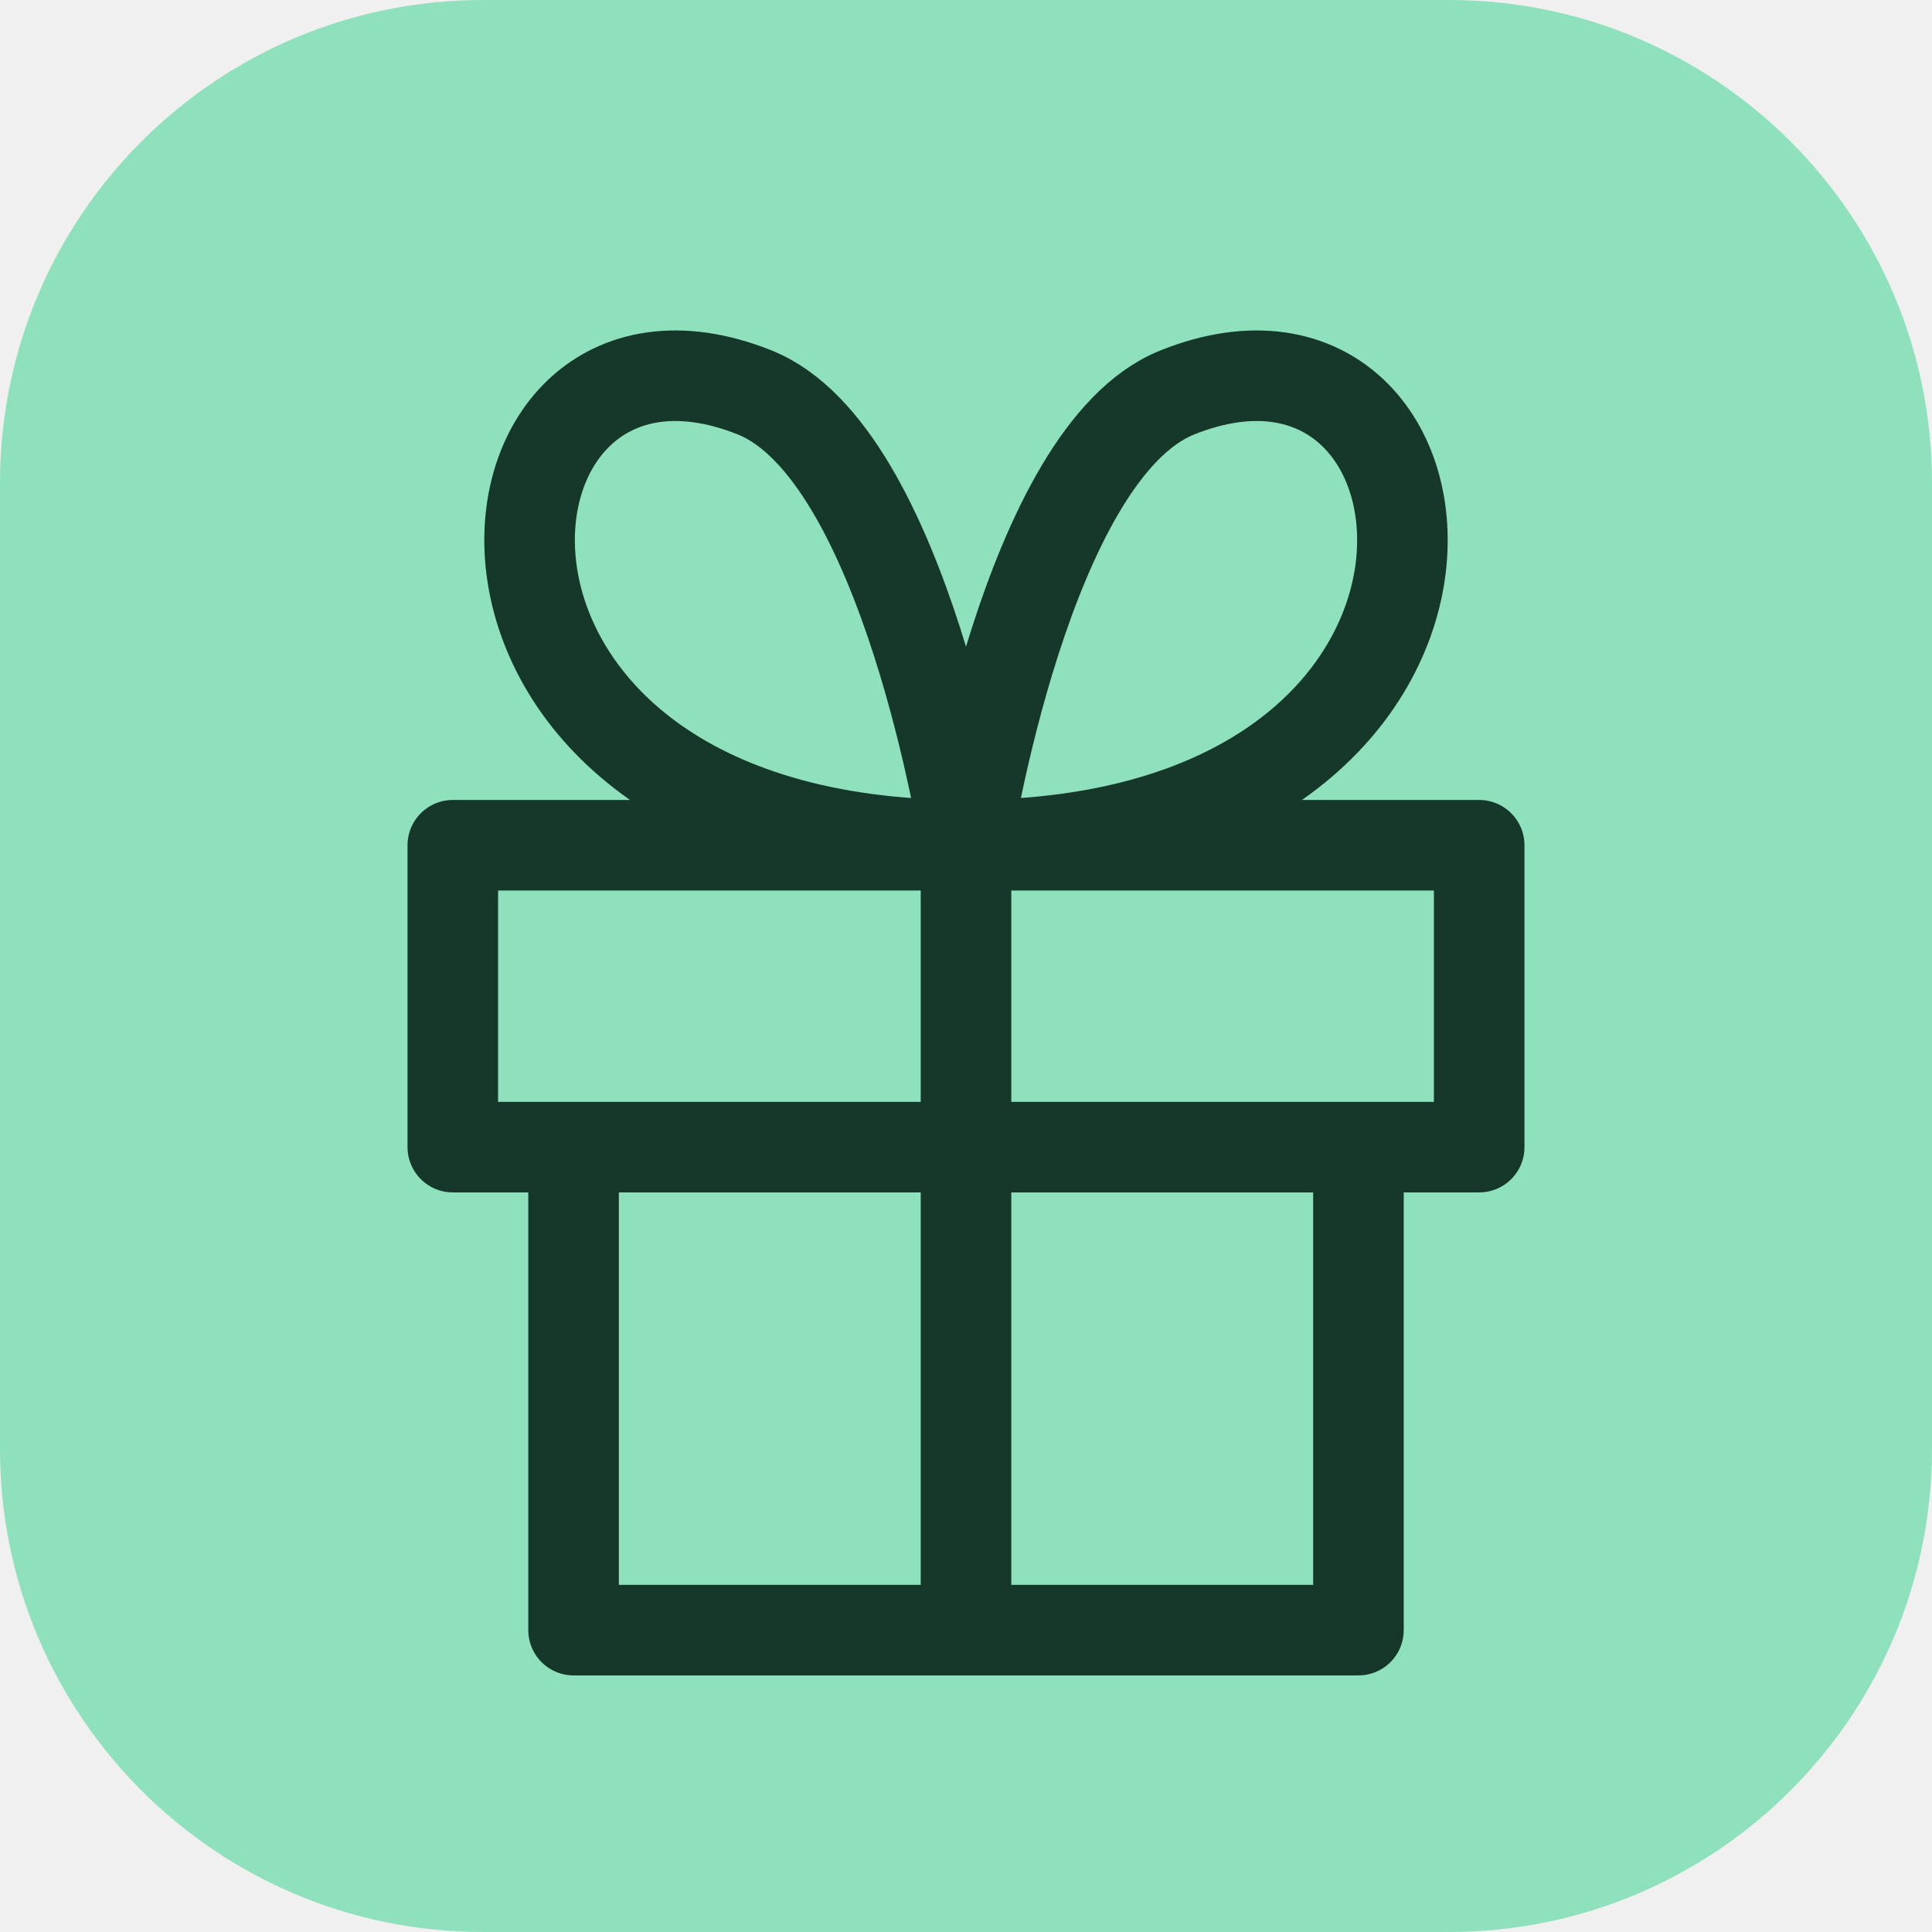
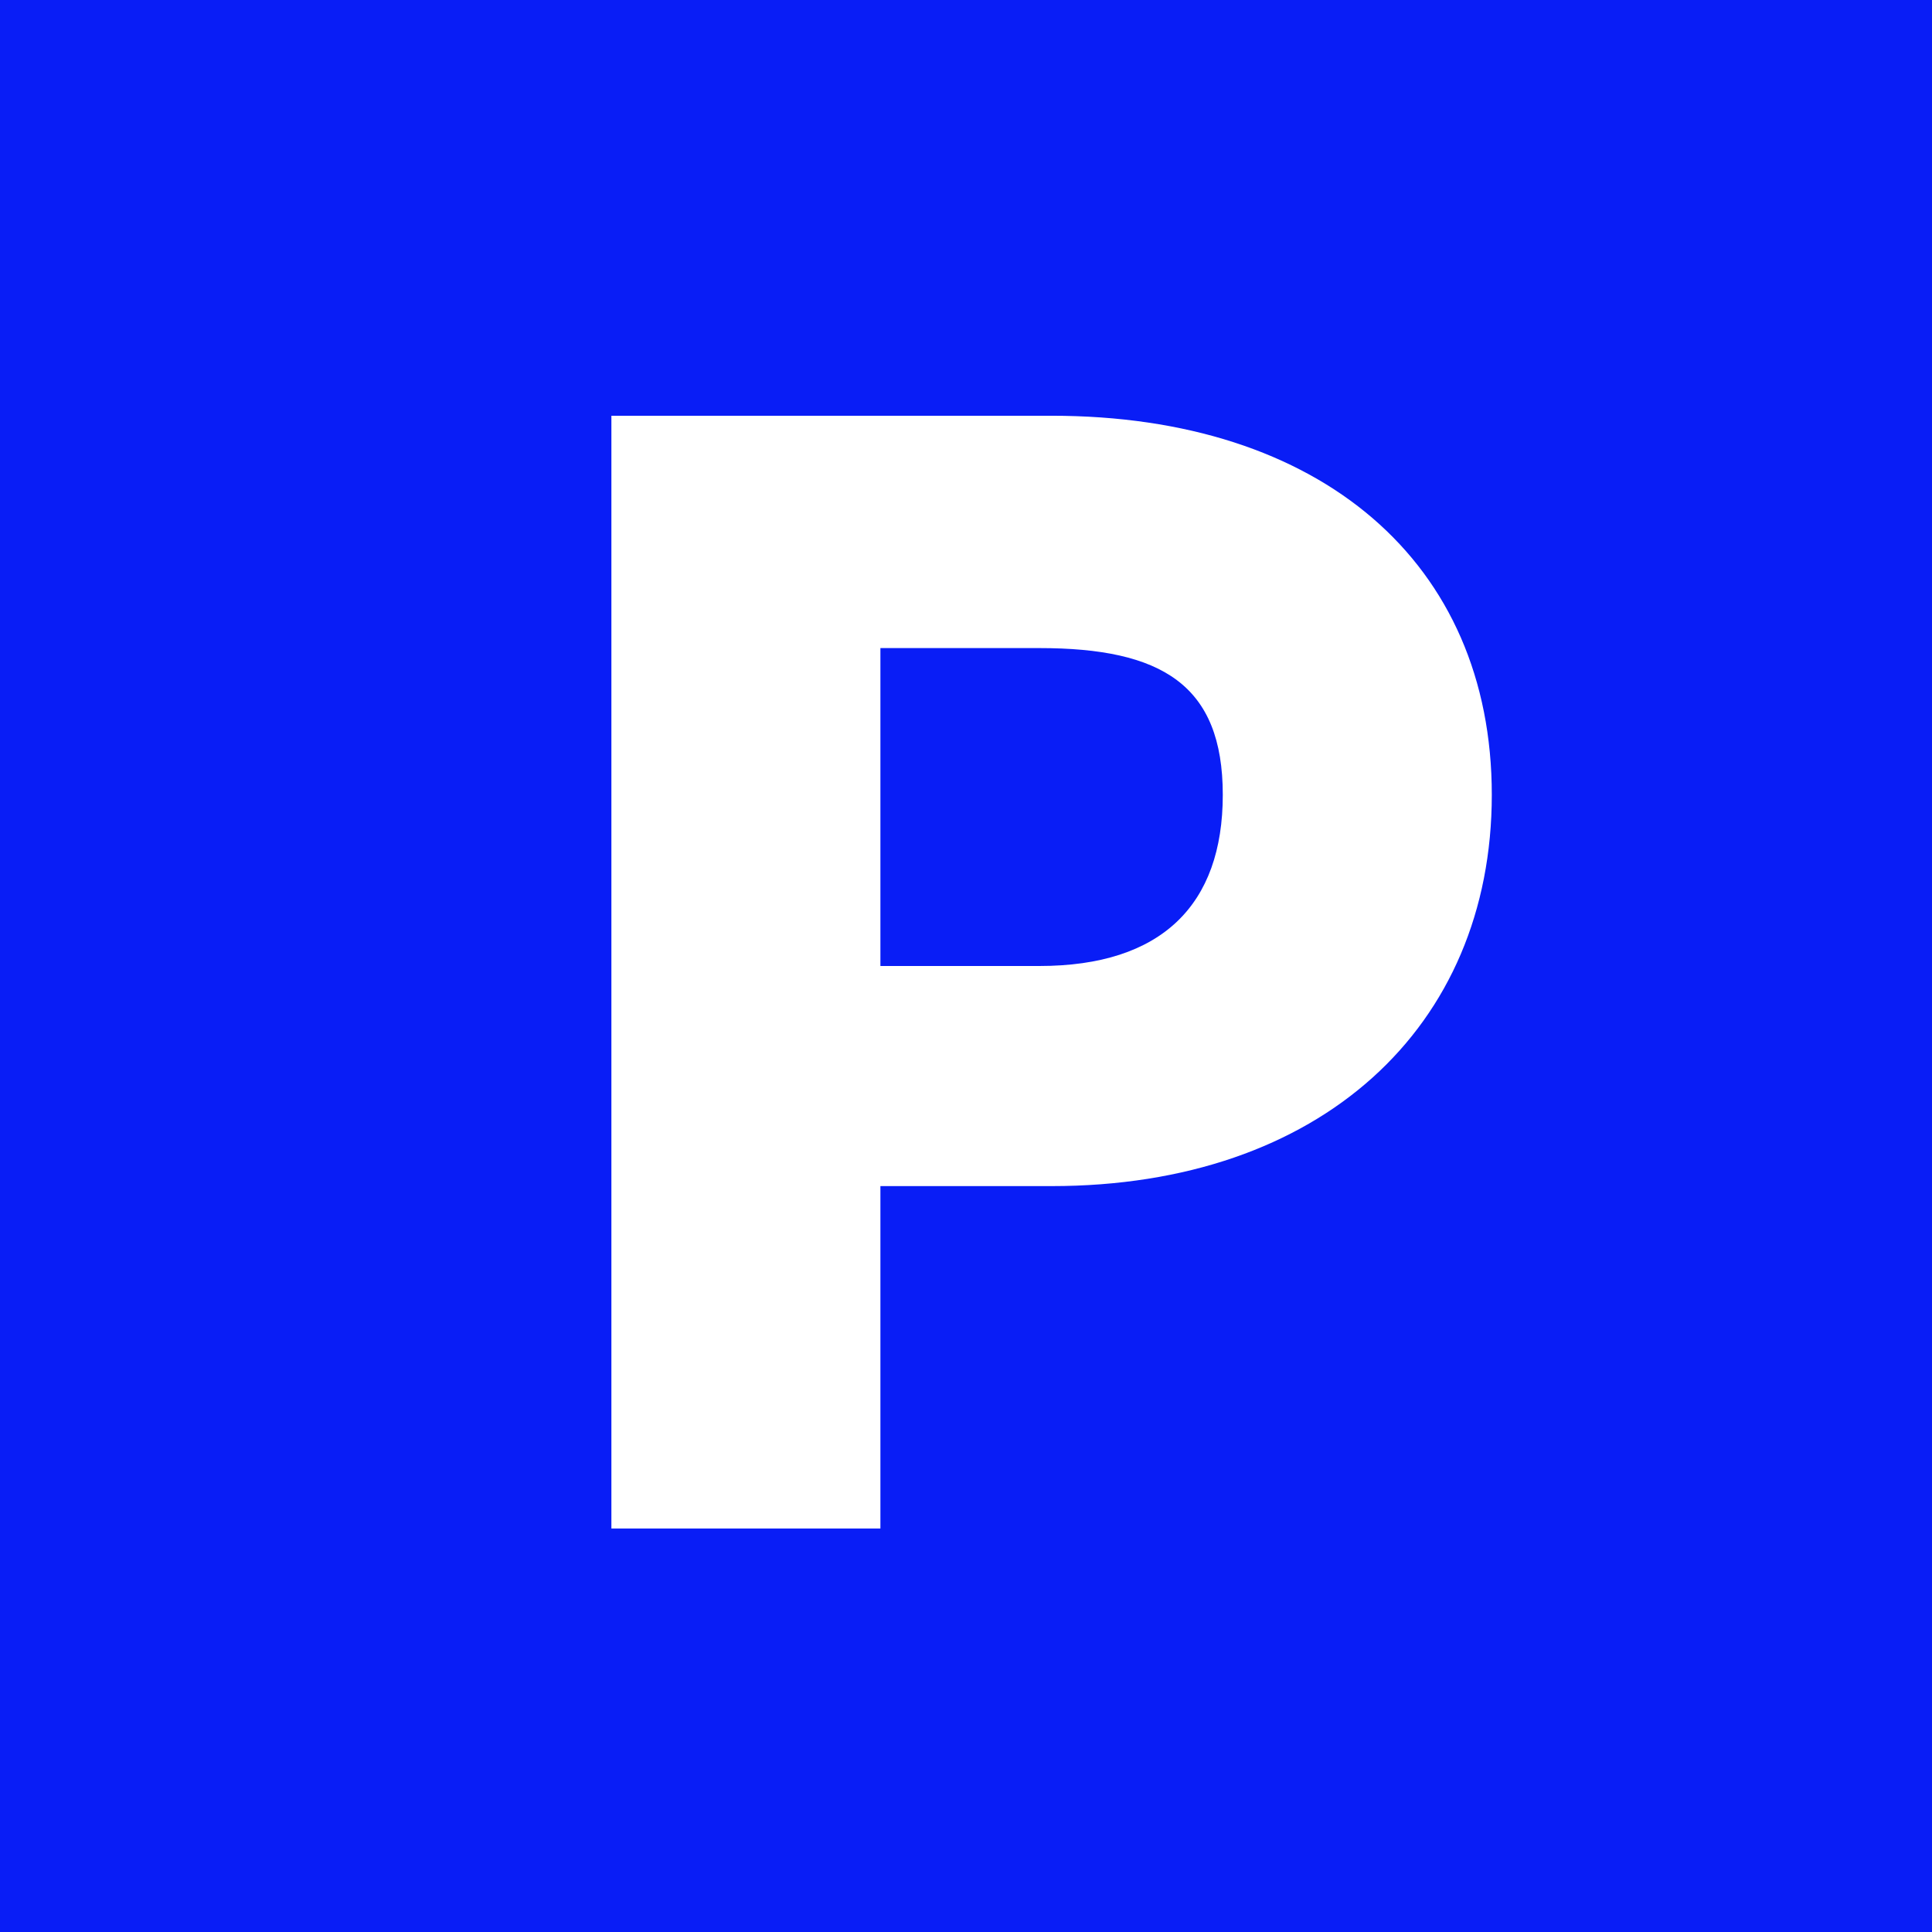
- <svg xmlns="http://www.w3.org/2000/svg" viewBox="0 0 64 64">
-   <rect width="64" height="64" rx="16" fill="#8fe1bd" />
-   <g fill="none" stroke="#16382a" stroke-width="3" stroke-linejoin="round">
-     <path d="M15 28h34v10H15zM19 38v16h26V38M32 28v26" />
-     <path d="M32 28c-19 0-17-19-7-15 5 2 7 15 7 15s2-13 7-15c10-4 12 15-7 15z" />
-   </g>
+ <svg xmlns="http://www.w3.org/2000/svg" viewBox="0 0 158 158">
+   <path fill="#091df6" d="M0 0h158v158H0z" />
+   <path fill="#fff" fill-rule="evenodd" d="M50 34h36c22 0 36 12 36 31S108 97 86 97H72v28H50V34zm22 19v26h13c10 0 15-5 15-14s-5-12-15-12H72z" />
</svg>
